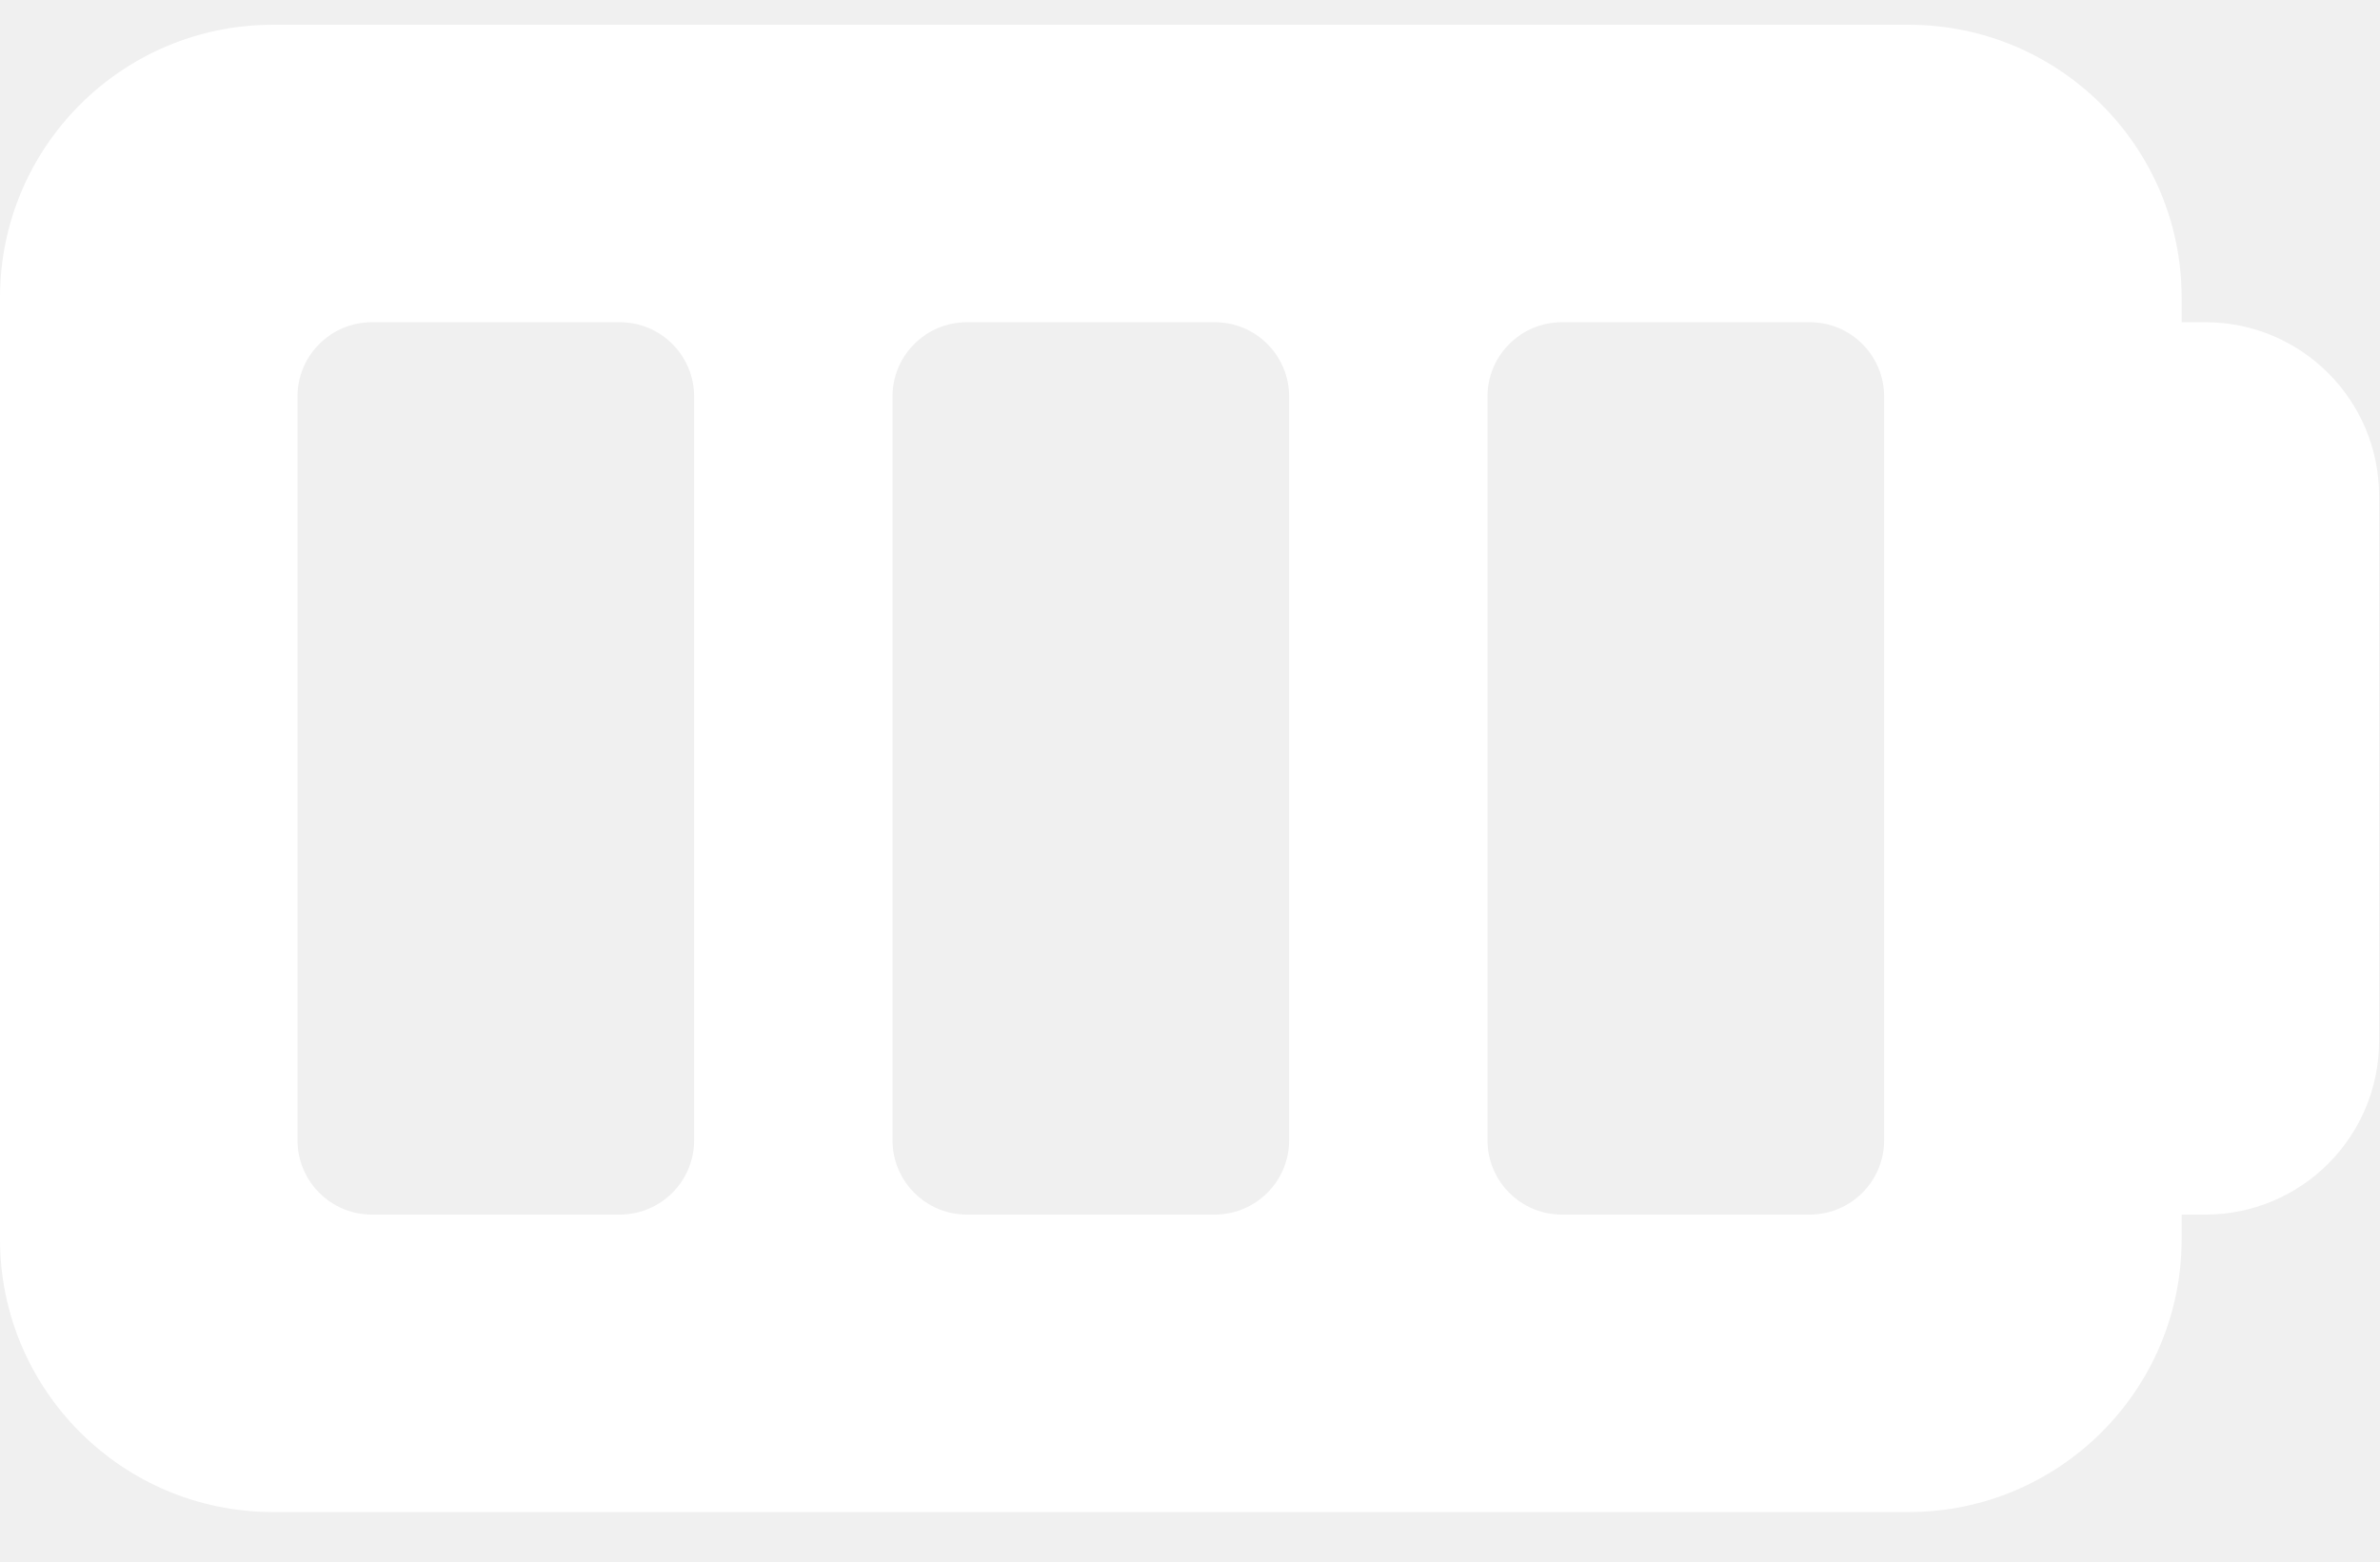
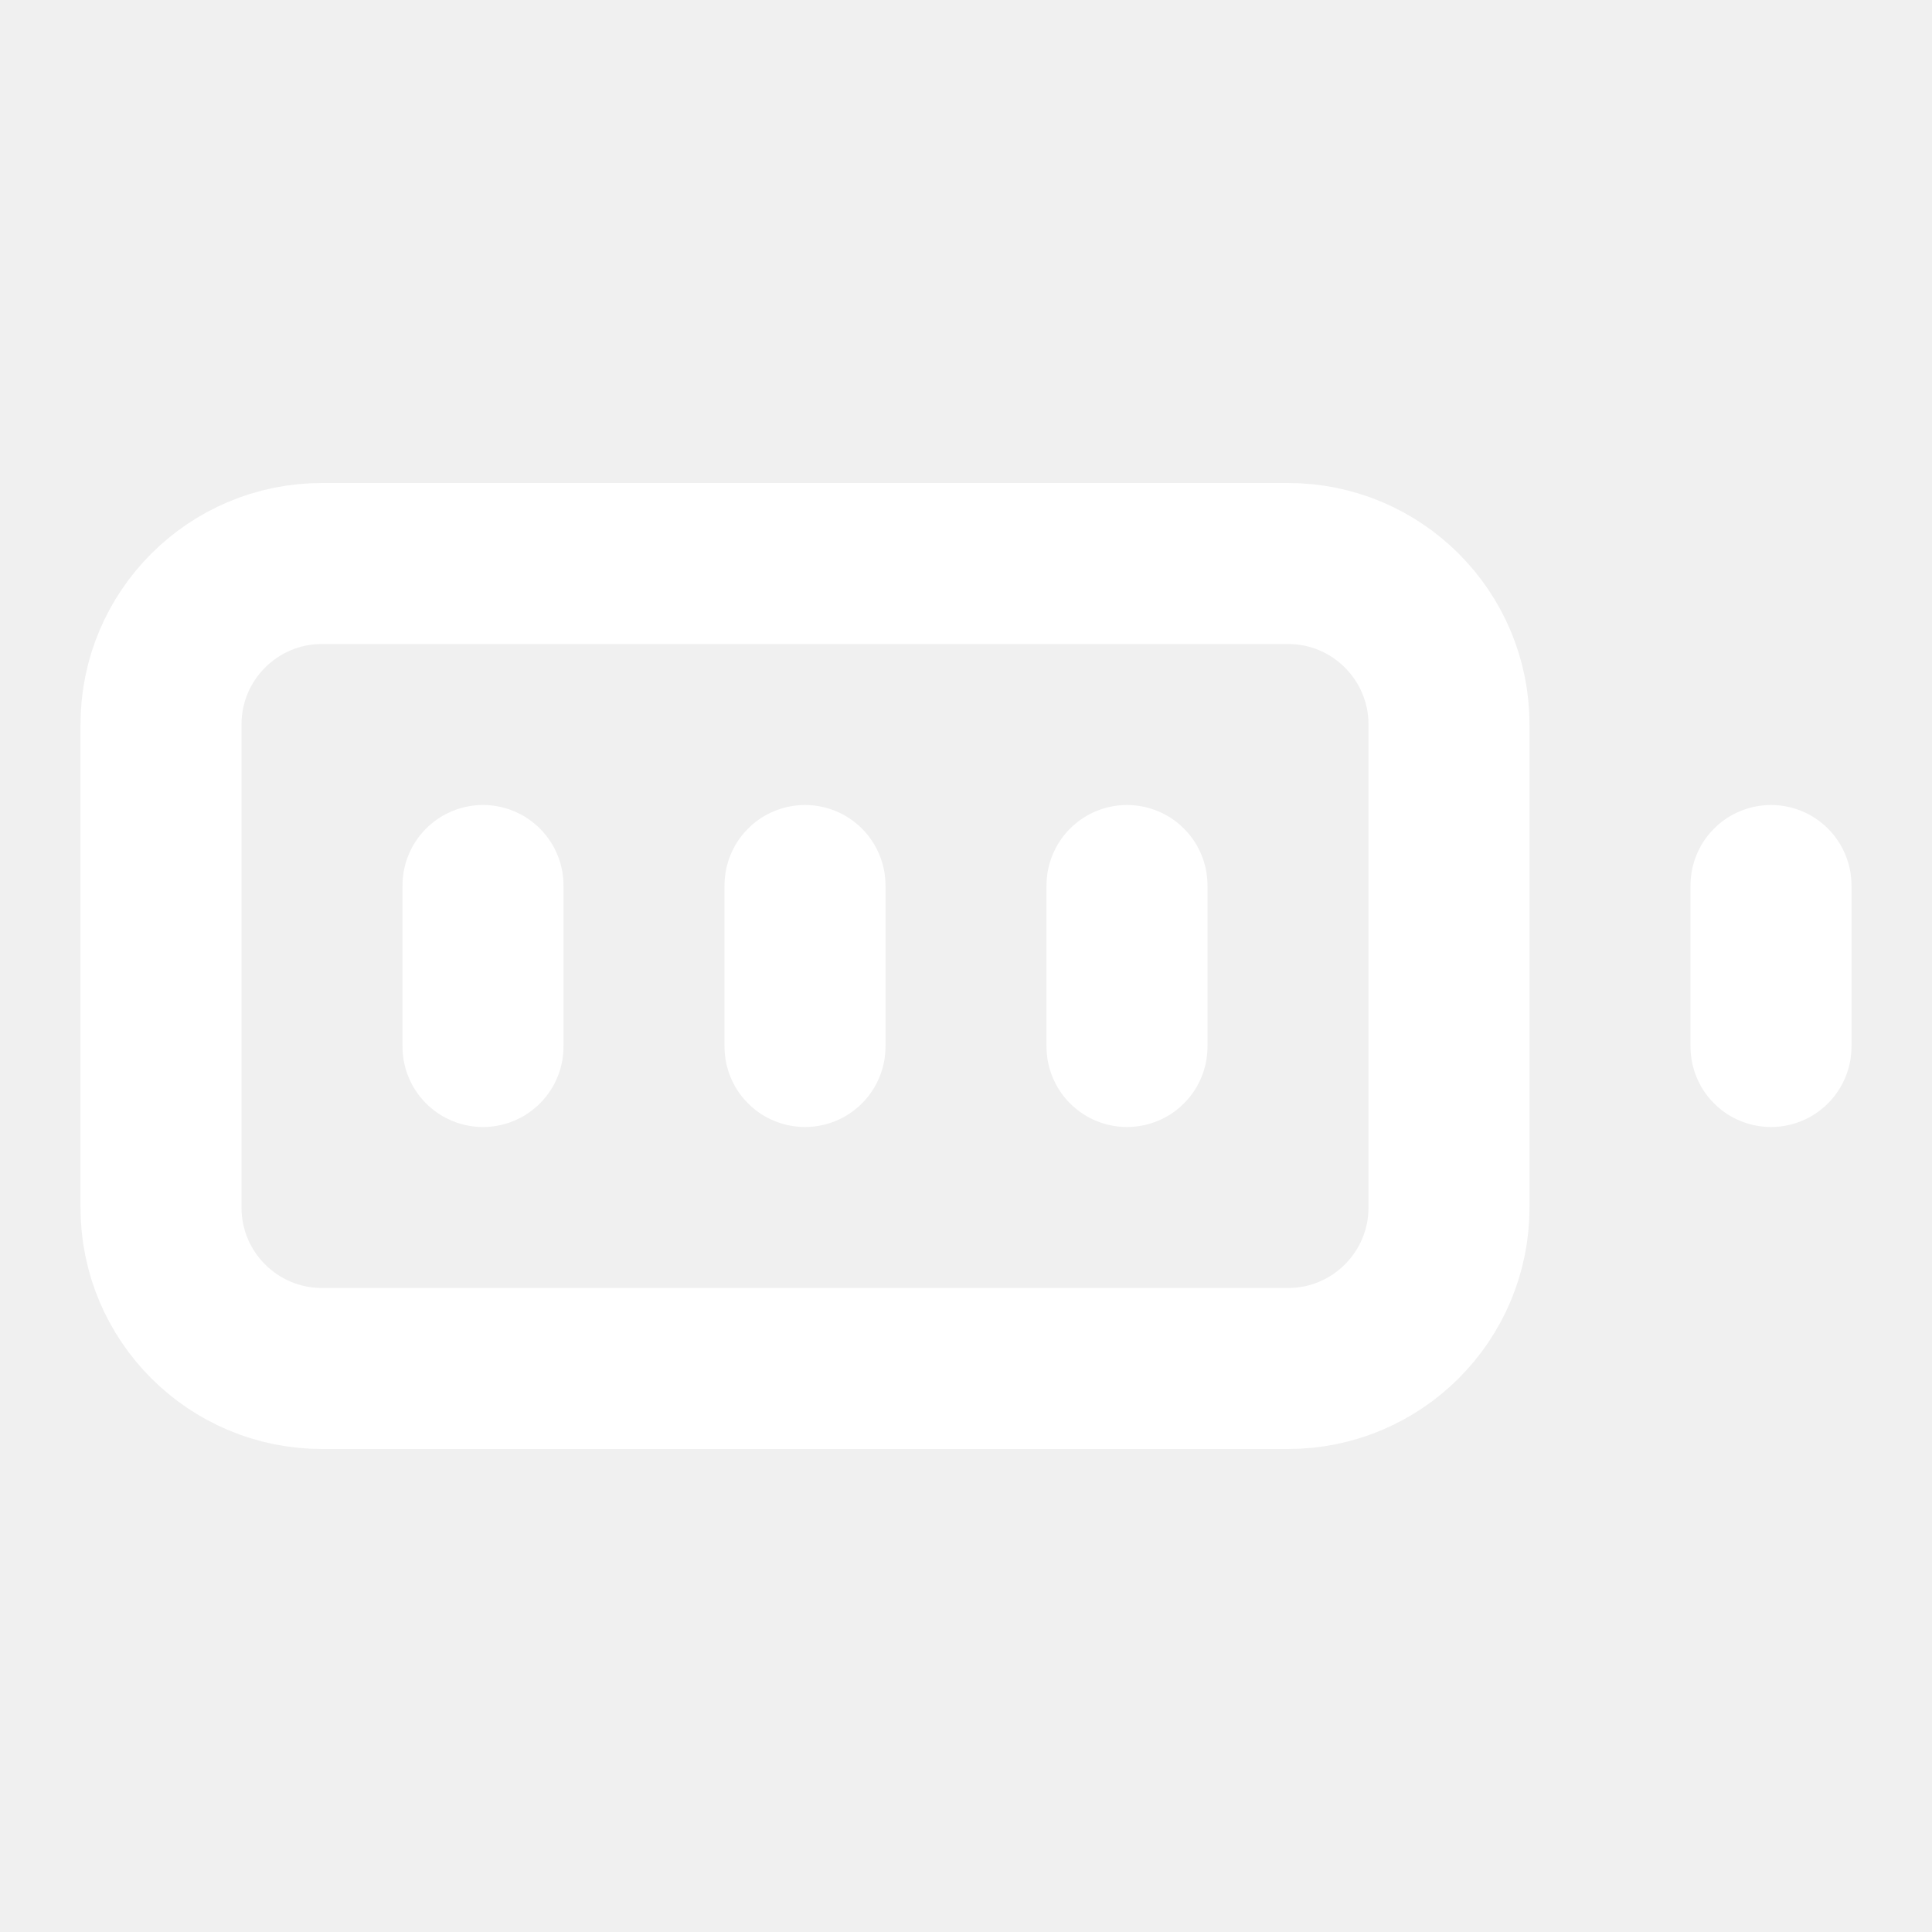
- <svg xmlns="http://www.w3.org/2000/svg" width="32" height="21">
-   <path d="M29.655 4.333h-.322V4A3.67 3.67 0 0025.667.333h-22A3.67 3.67 0 000 4v12.667a3.67 3.67 0 003.667 3.666h22a3.67 3.67 0 003.666-3.666v-.334h.322A2.336 2.336 0 0031.988 14V6.667a2.336 2.336 0 00-2.333-2.334zm-20.322 11a1 1 0 01-1 1H5a1 1 0 01-1-1v-10a1 1 0 011-1h3.333a1 1 0 011 1v10zm8 0a1 1 0 01-1 1H13a1 1 0 01-1-1v-10a1 1 0 011-1h3.333a1 1 0 011 1v10zm8 0a1 1 0 01-1 1H21a1 1 0 01-1-1v-10a1 1 0 011-1h3.333a1 1 0 011 1v10z" fill="#FFF" fill-rule="nonzero" />
+ <svg xmlns="http://www.w3.org/2000/svg" width="32" height="32" viewBox="0 0 24 24" fill="none" stroke="#fff" stroke-width="2" stroke-linecap="round" stroke-linejoin="round" class="lucide lucide-battery-full">
+   <rect width="16" height="10" x="2" y="7" rx="2" ry="2" />
+   <line x1="22" x2="22" y1="11" y2="13" />
+   <line x1="6" x2="6" y1="11" y2="13" />
+   <line x1="10" x2="10" y1="11" y2="13" />
+   <line x1="14" x2="14" y1="11" y2="13" />
</svg>
